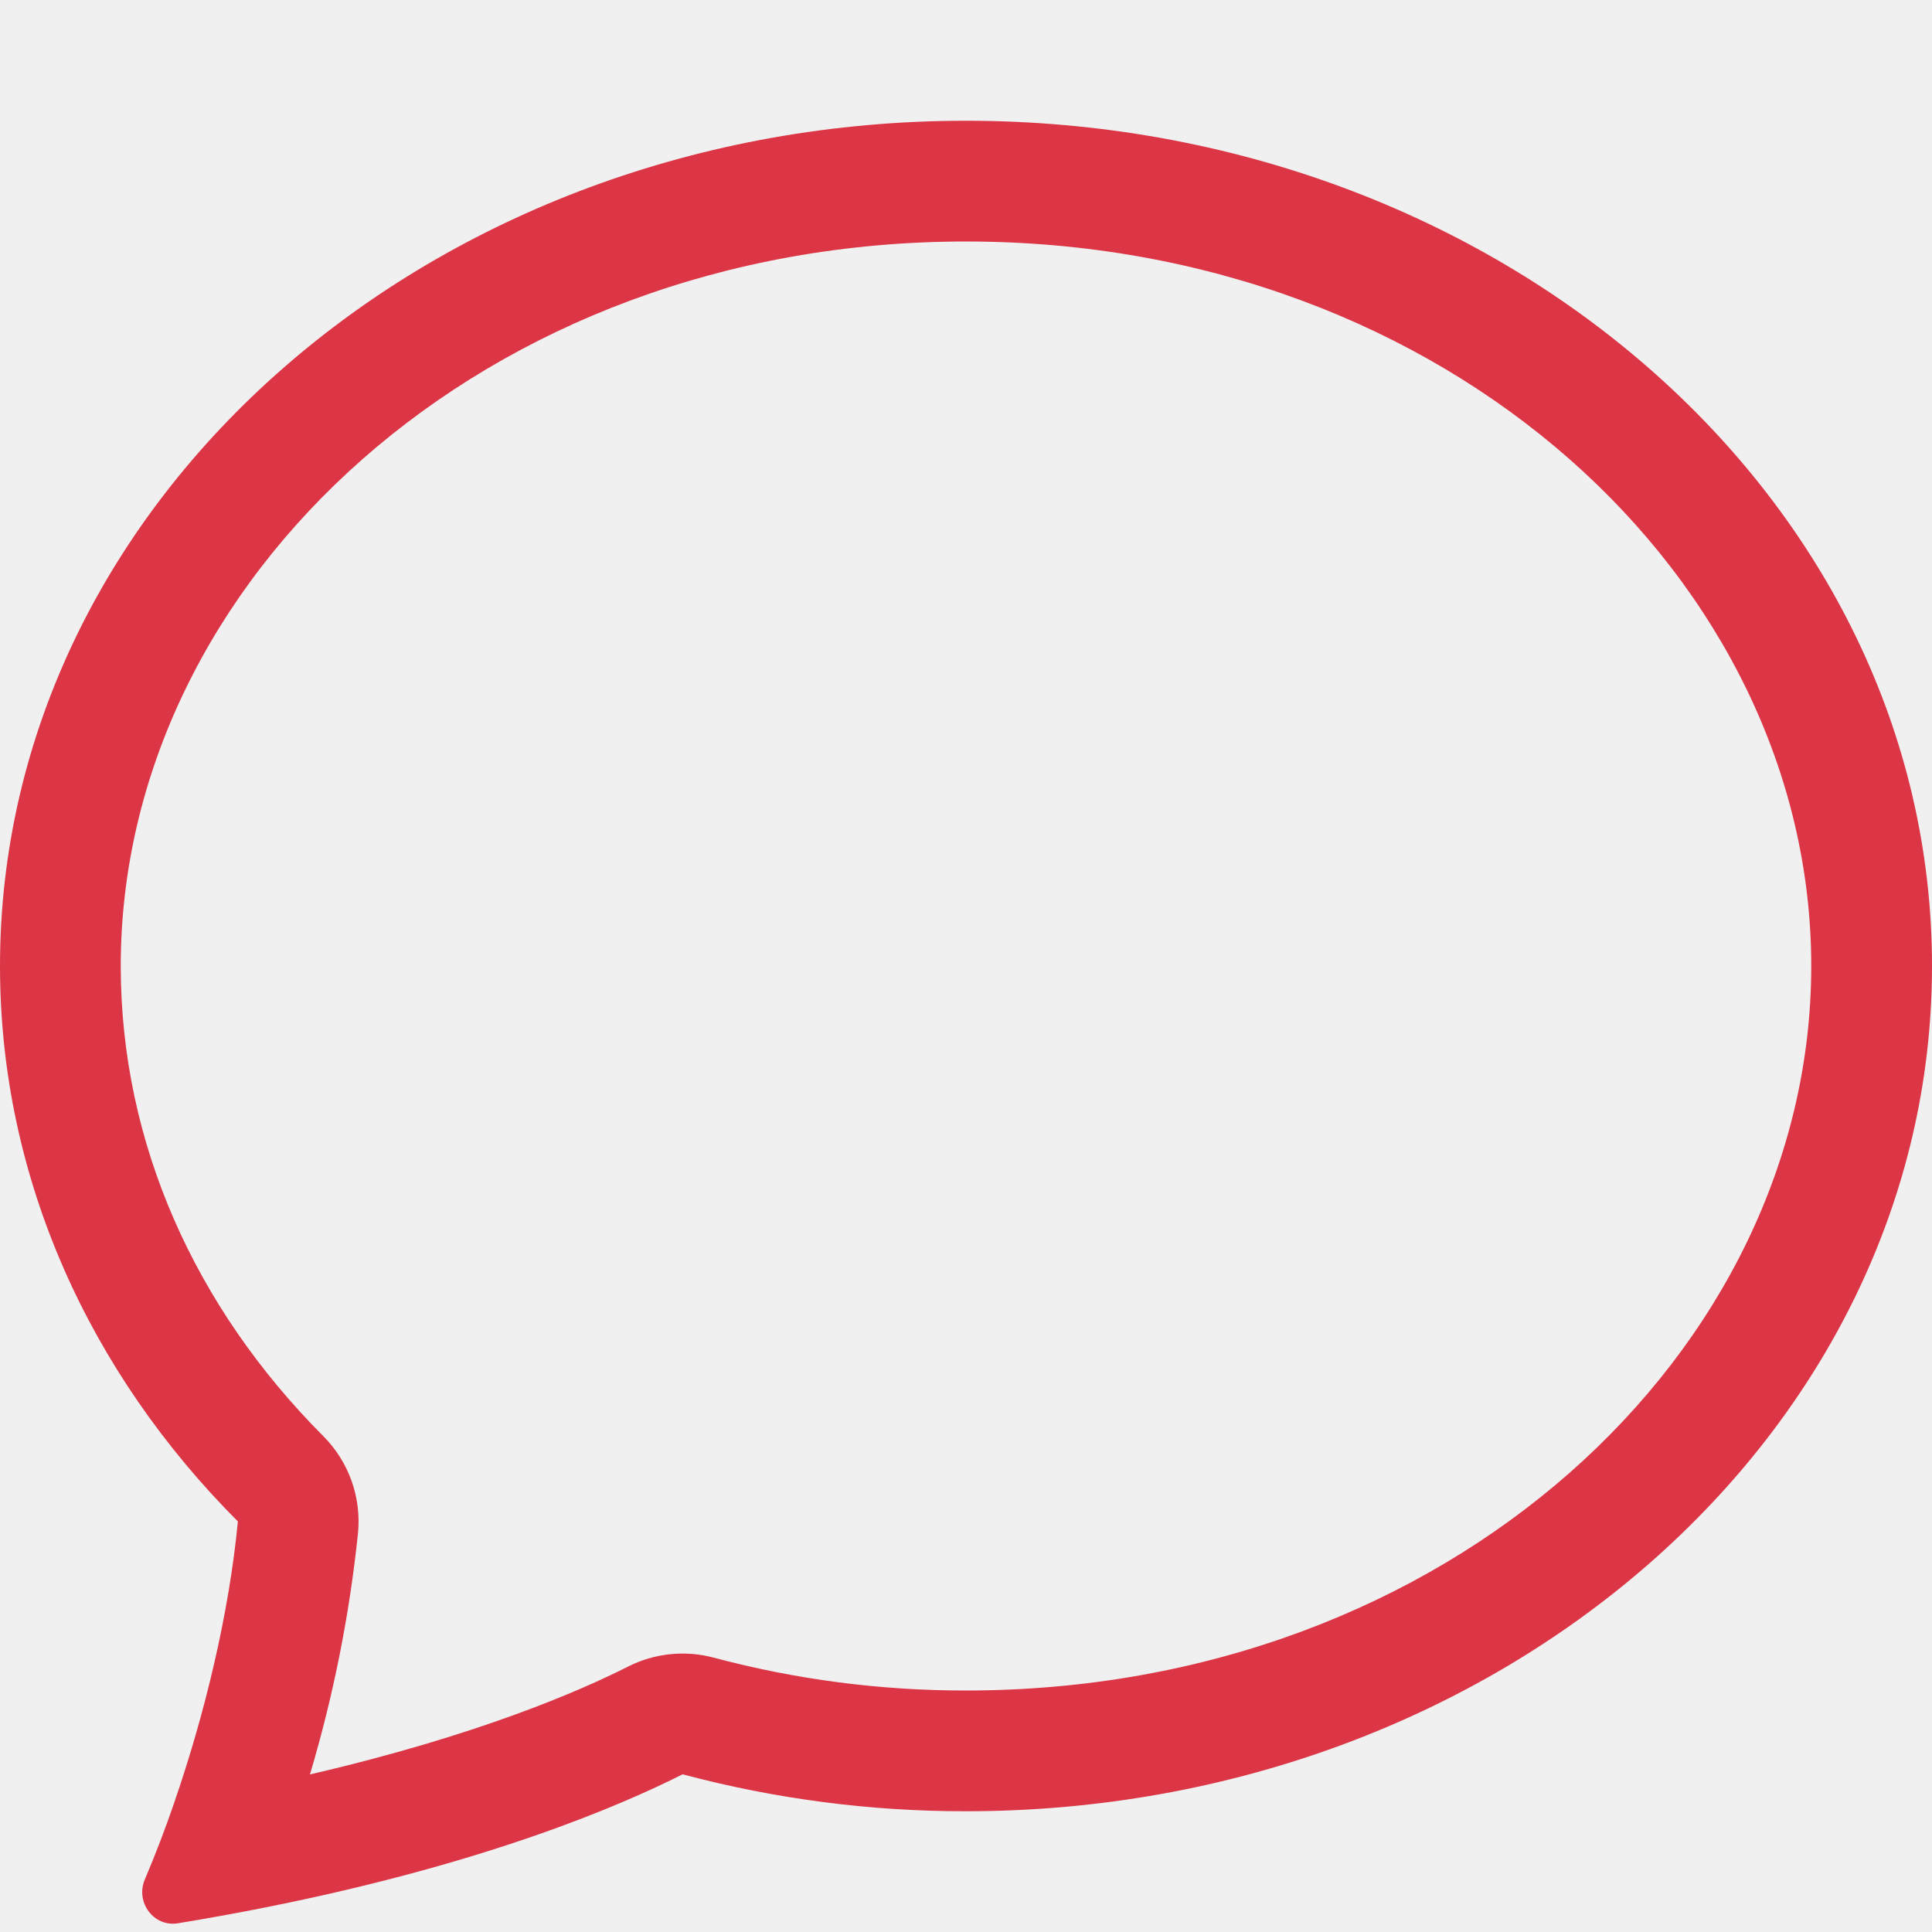
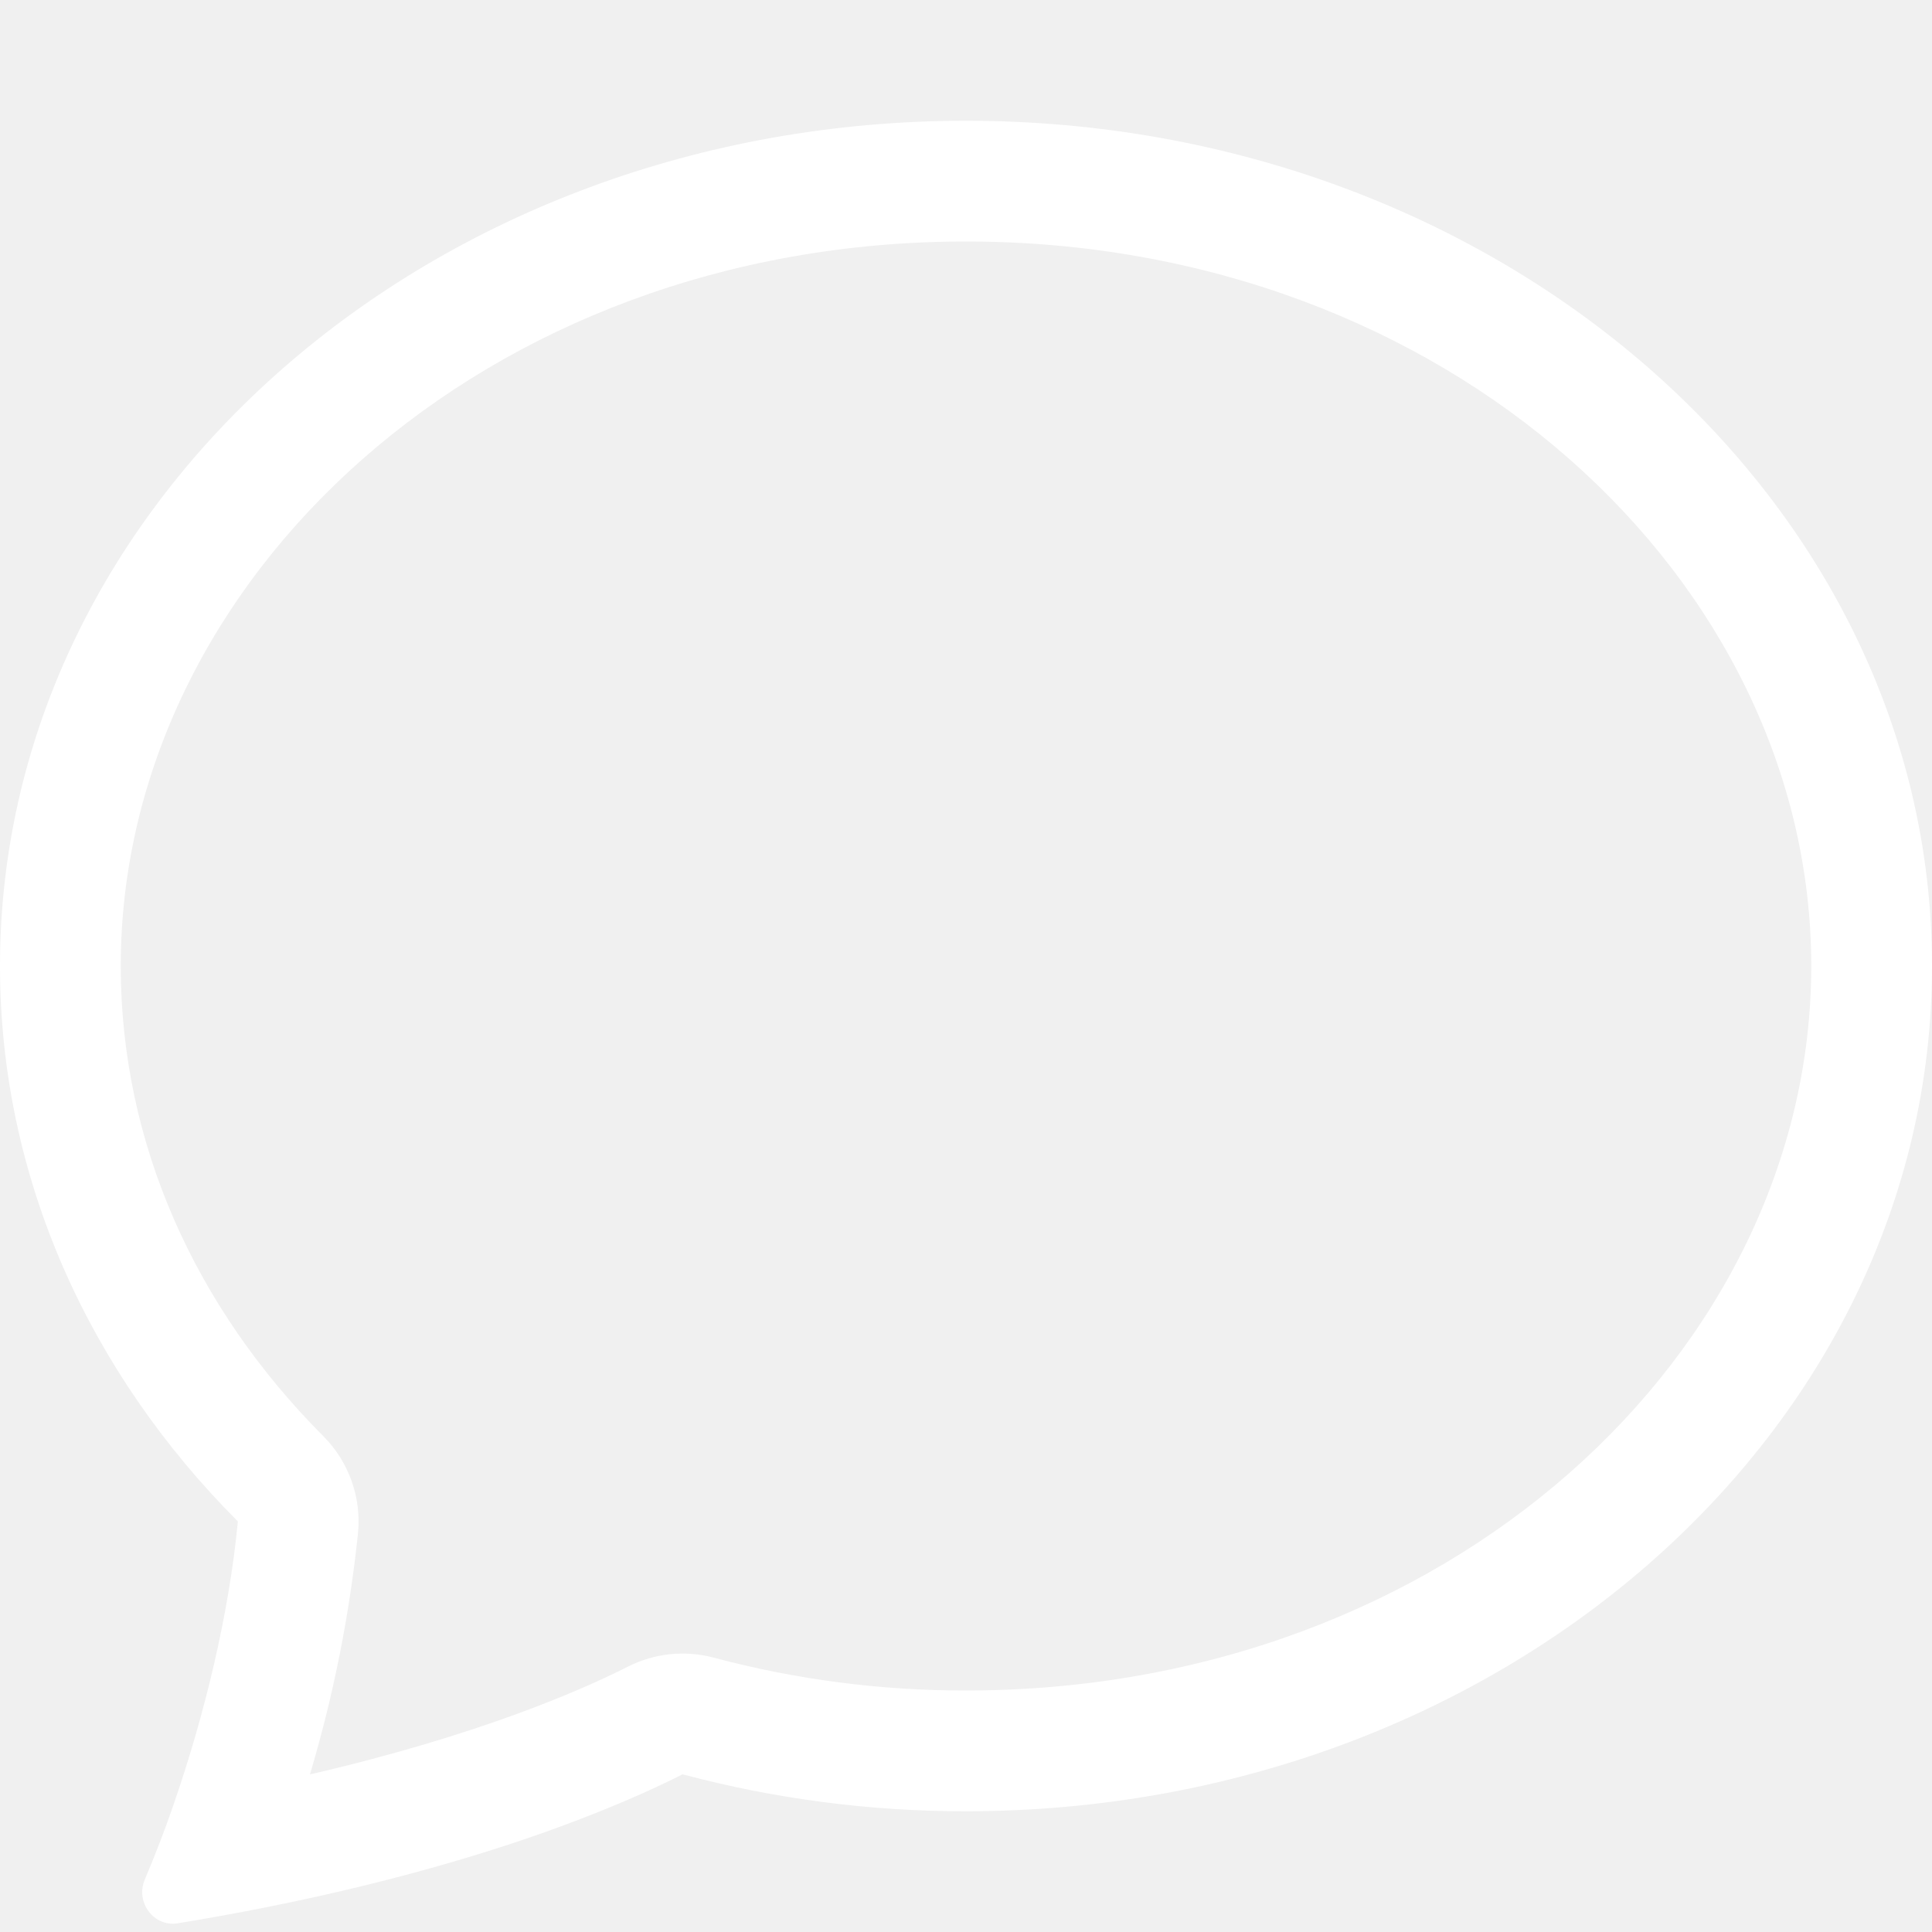
- <svg xmlns="http://www.w3.org/2000/svg" width="16" height="16" fill="#dc3545" class="bi bi-chat" viewBox="0 0 16 16">
-   <path d="M2.678 11.894a1 1 0 0 1 .287.801 10.97 10.97 0 0 1-.398 2c1.395-.323 2.247-.697 2.634-.893a1 1 0 0 1 .71-.074A8.06 8.06 0 0 0 8 14c3.996 0 7-2.807 7-6 0-3.192-3.004-6-7-6S1 4.808 1 8c0 1.468.617 2.83 1.678 3.894zm-.493 3.905a21.682 21.682 0 0 1-.713.129c-.2.032-.352-.176-.273-.362a9.68 9.68 0 0 0 .244-.637l.003-.01c.248-.72.45-1.548.524-2.319C.743 11.37 0 9.76 0 8c0-3.866 3.582-7 8-7s8 3.134 8 7-3.582 7-8 7a9.06 9.06 0 0 1-2.347-.306c-.52.263-1.639.742-3.468 1.105z" fill="#dc3545" />
+ <svg xmlns="http://www.w3.org/2000/svg" width="16" height="16" fill="#FFF" class="bi bi-chat" viewBox="0 0 16 16">
+   <path d="M2.678 11.894a1 1 0 0 1 .287.801 10.97 10.97 0 0 1-.398 2c1.395-.323 2.247-.697 2.634-.893a1 1 0 0 1 .71-.074A8.06 8.06 0 0 0 8 14c3.996 0 7-2.807 7-6 0-3.192-3.004-6-7-6S1 4.808 1 8c0 1.468.617 2.83 1.678 3.894zm-.493 3.905a21.682 21.682 0 0 1-.713.129c-.2.032-.352-.176-.273-.362a9.68 9.68 0 0 0 .244-.637l.003-.01c.248-.72.45-1.548.524-2.319C.743 11.37 0 9.76 0 8c0-3.866 3.582-7 8-7s8 3.134 8 7-3.582 7-8 7a9.06 9.06 0 0 1-2.347-.306c-.52.263-1.639.742-3.468 1.105z" />
</svg>
